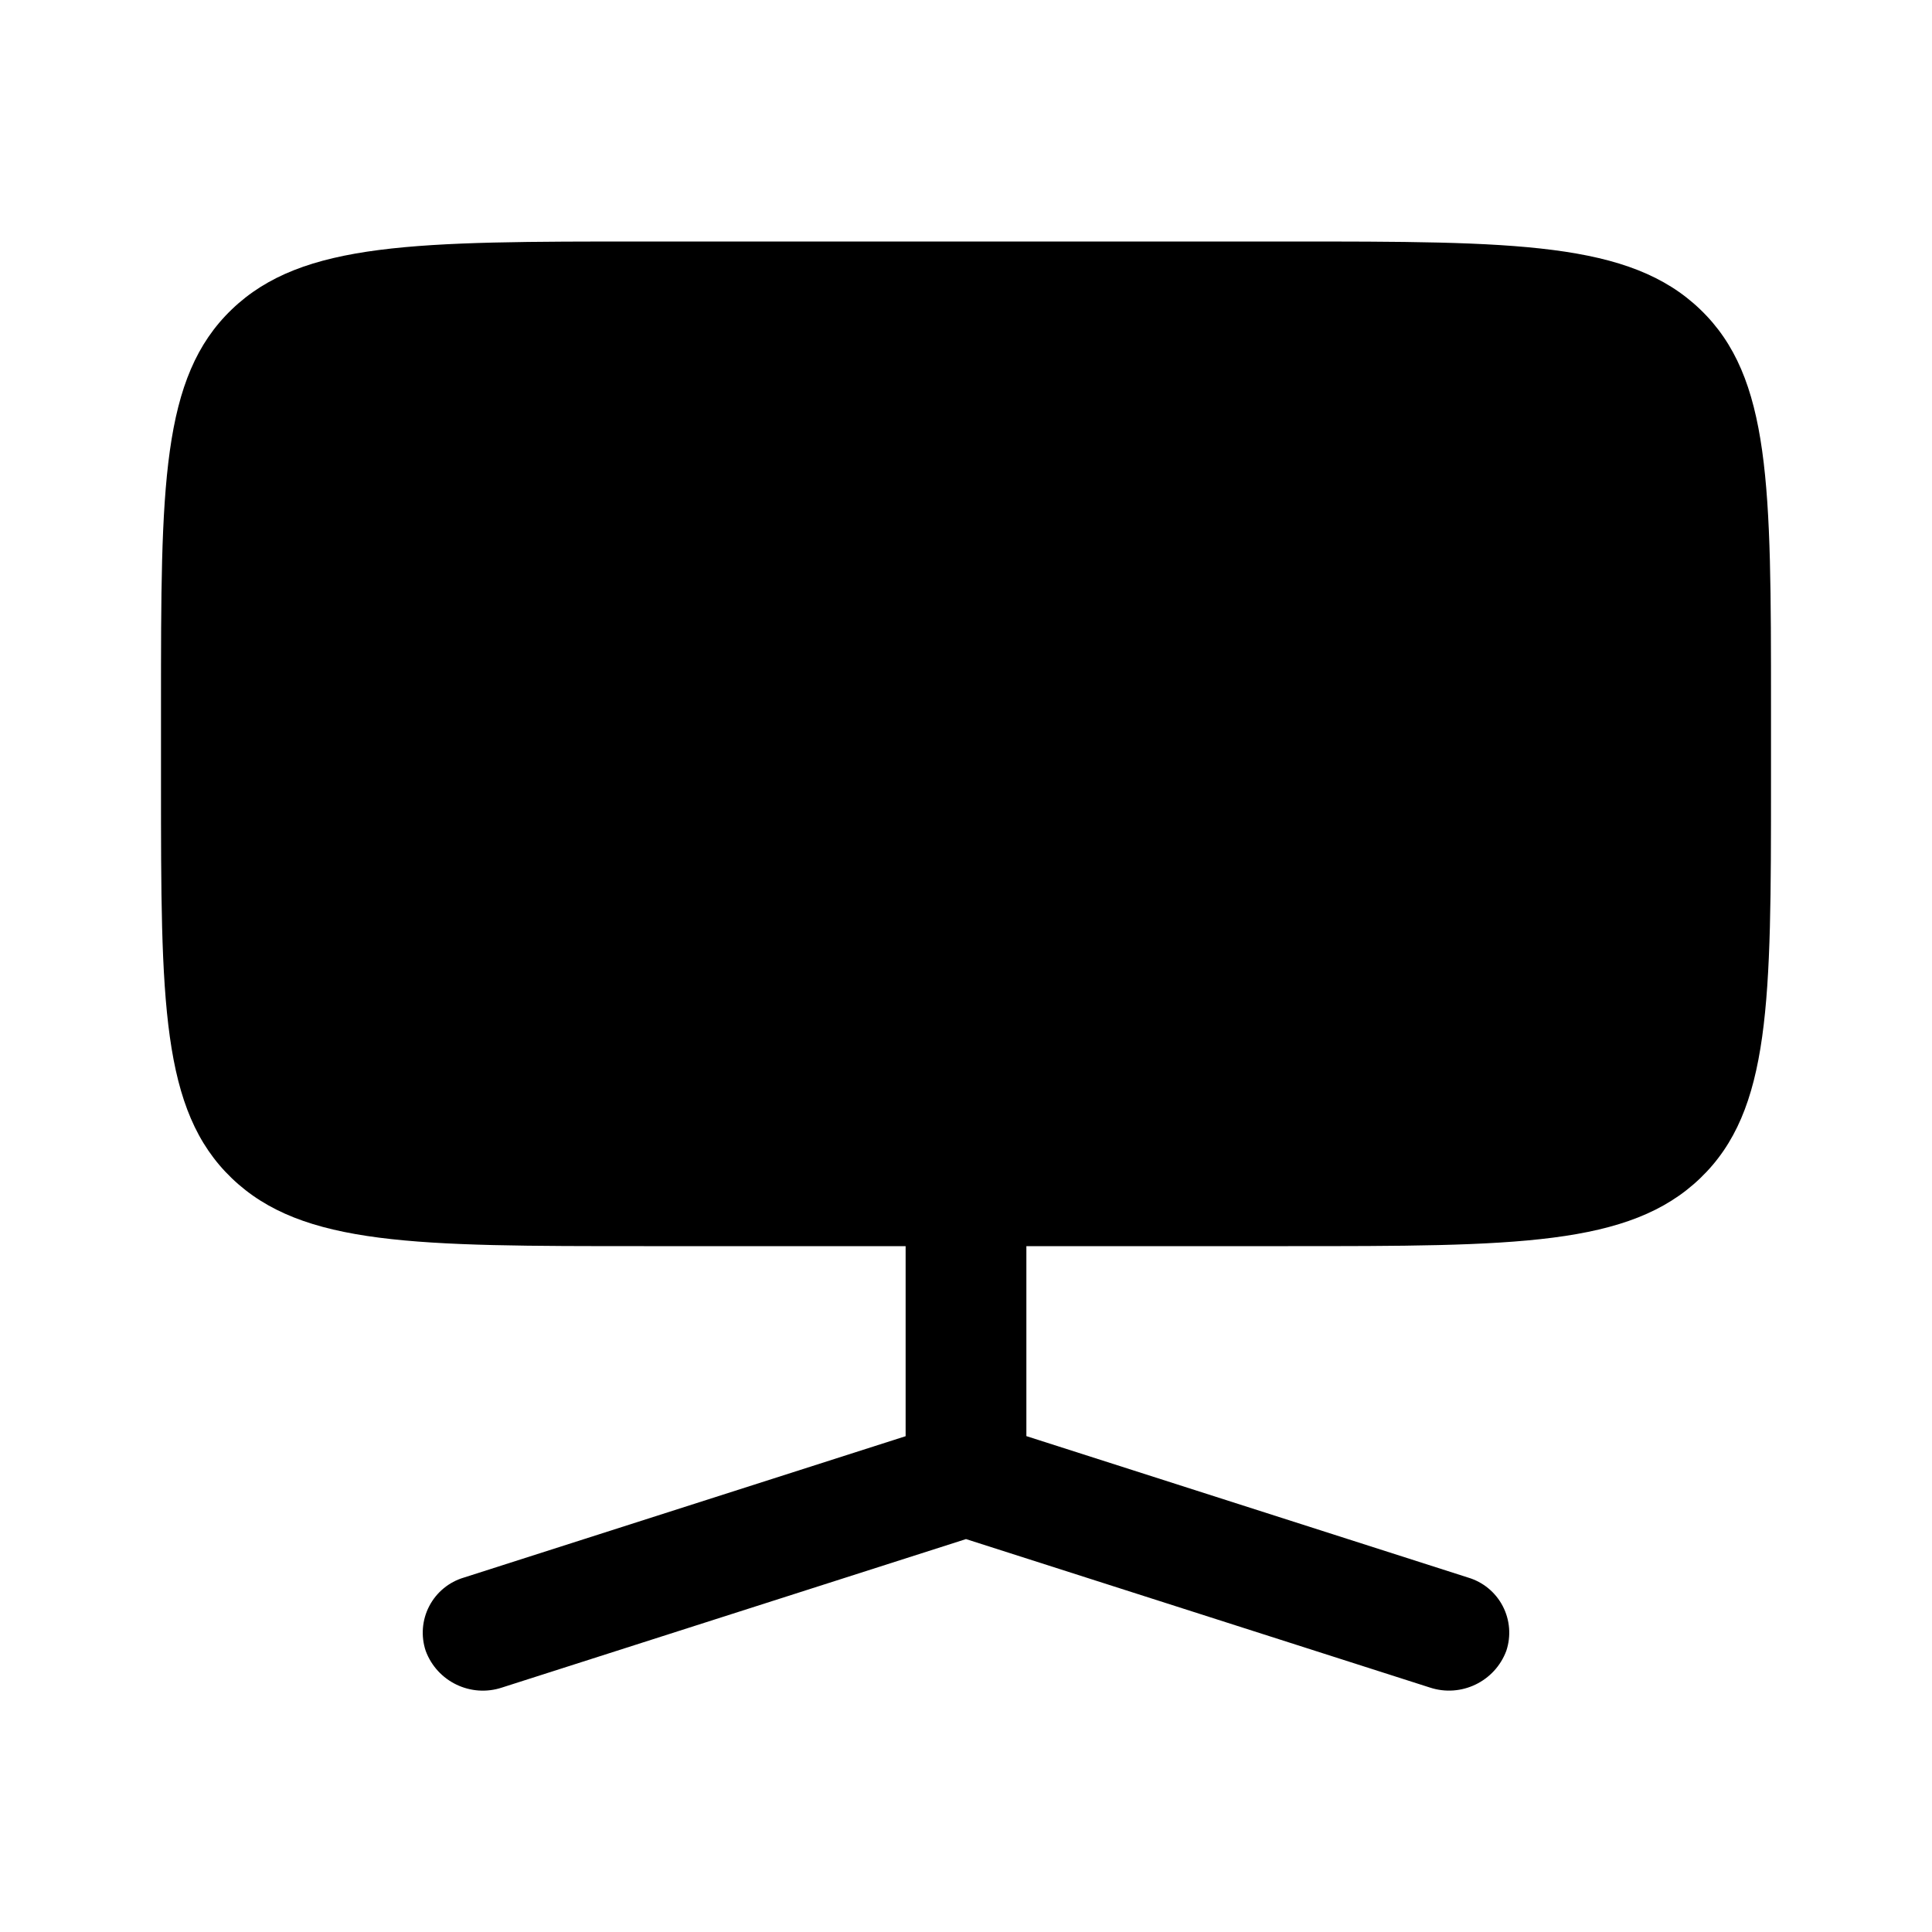
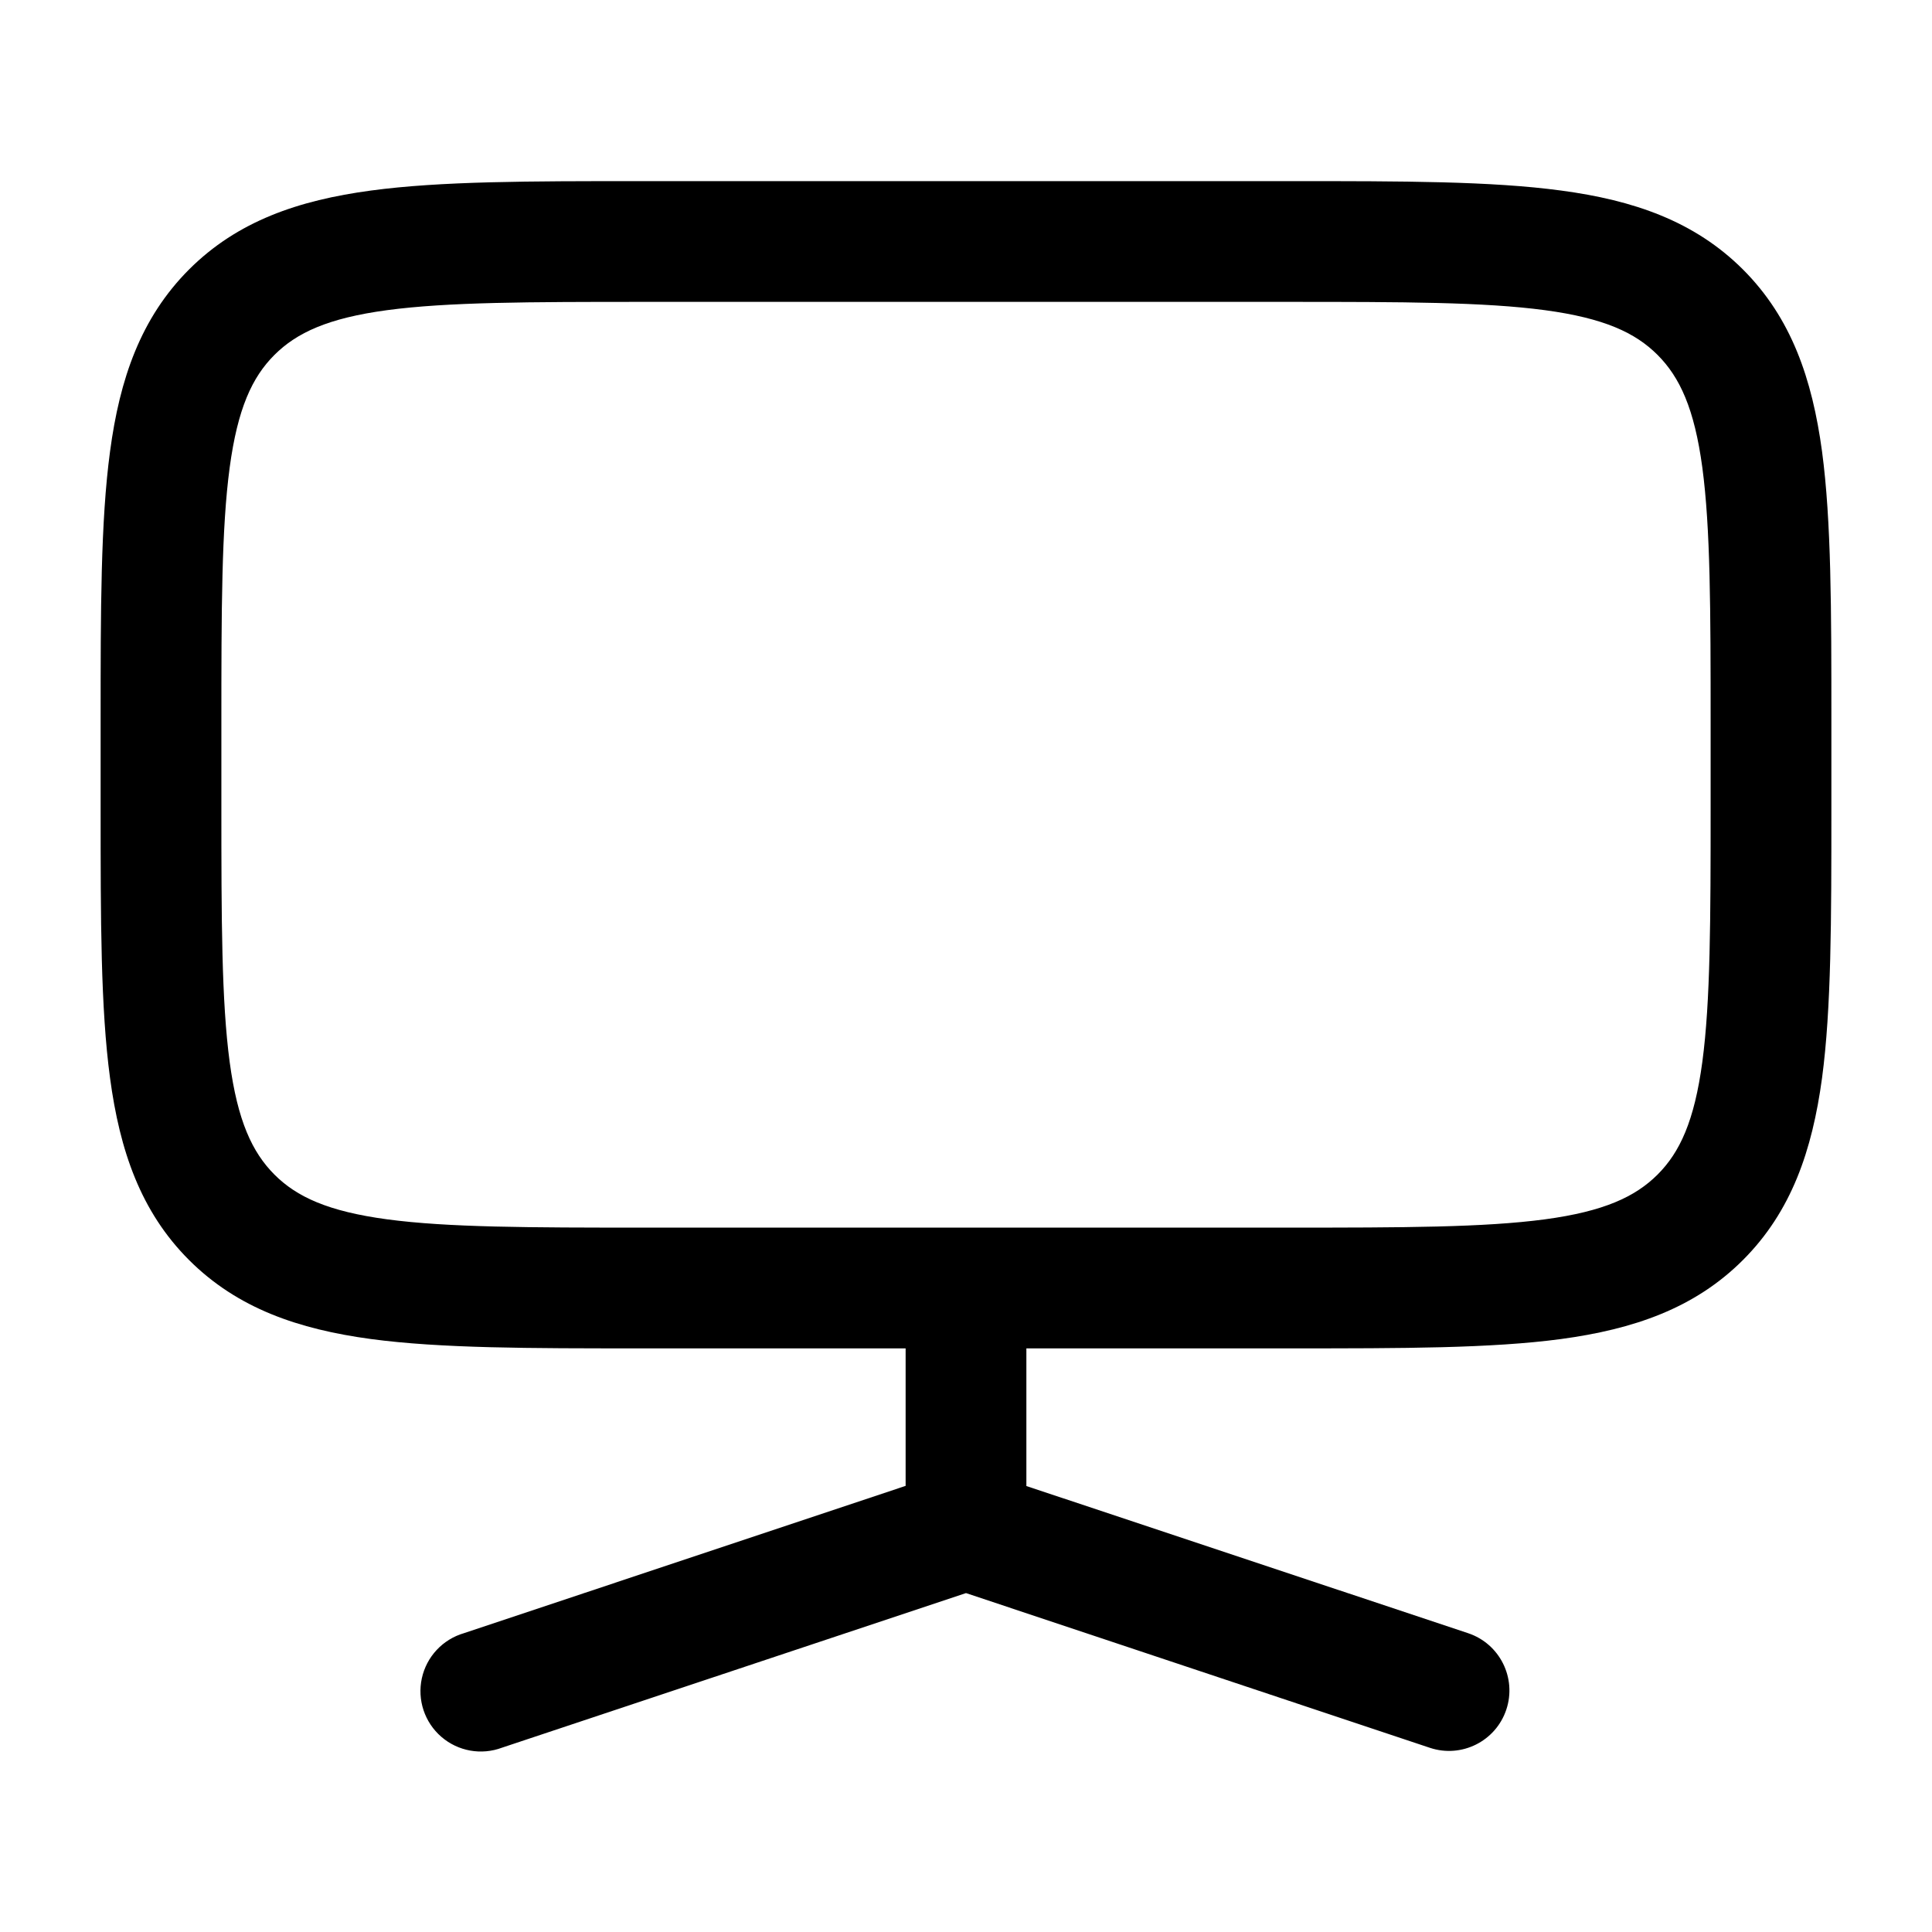
- <svg xmlns="http://www.w3.org/2000/svg" width="128" height="128" viewBox="0 0 24 24">
-   <path fill="currentColor" d="M2 8.76c0-2.715 0-4.073.879-4.916C3.757 3 5.172 3 8 3h8c2.828 0 4.243 0 5.121.844c.879.843.879 2.2.879 4.916v.96c0 2.715 0 4.073-.879 4.916c-.878.844-2.293.844-5.121.844h-3.25v2.36l5.487 1.757a.714.714 0 0 1 .475.91a.76.76 0 0 1-.95.456L12 19.119l-5.763 1.844a.757.757 0 0 1-.949-.456a.714.714 0 0 1 .475-.91l5.487-1.756V15.48H8c-2.828 0-4.243 0-5.121-.844C2 13.793 2 12.436 2 9.72z" />
+ <svg xmlns="http://www.w3.org/2000/svg" width="1024" height="1024" viewBox="0 0 24 24">
+   <path fill="currentColor" fill-rule="evenodd" d="M7.945 2.25h8.11c1.367 0 2.47 0 3.337.117c.9.12 1.658.38 2.26.981c.602.602.86 1.36.982 2.26c.116.867.116 1.97.116 3.337v1.11c0 1.367 0 2.47-.116 3.337c-.122.9-.38 1.658-.982 2.26s-1.36.86-2.26.982c-.867.116-1.97.116-3.337.116H12.75v1.71l5.487 1.828a.75.75 0 0 1-.474 1.424L12 19.79l-5.763 1.92a.75.75 0 1 1-.474-1.422l5.487-1.83V16.75H7.945c-1.367 0-2.47 0-3.337-.116c-.9-.122-1.658-.38-2.26-.982s-.86-1.36-.981-2.26c-.117-.867-.117-1.97-.117-3.337v-1.11c0-1.367 0-2.47.117-3.337c.12-.9.38-1.658.981-2.26c.602-.602 1.36-.86 2.26-.981c.867-.117 1.97-.117 3.337-.117M4.808 3.853c-.734.099-1.122.28-1.399.556c-.277.277-.457.665-.556 1.4C2.752 6.562 2.75 7.564 2.75 9v1c0 1.435.002 2.437.103 3.192c.099.734.28 1.122.556 1.399c.277.277.665.457 1.4.556c.754.101 1.756.103 3.191.103h8c1.435 0 2.436-.002 3.192-.103c.734-.099 1.122-.28 1.399-.556c.277-.277.457-.665.556-1.4c.101-.755.103-1.756.103-3.191V9c0-1.435-.002-2.437-.103-3.192c-.099-.734-.28-1.122-.556-1.399c-.277-.277-.665-.457-1.4-.556c-.755-.101-1.756-.103-3.191-.103H8c-1.435 0-2.437.002-3.192.103" clip-rule="evenodd" />
</svg>
